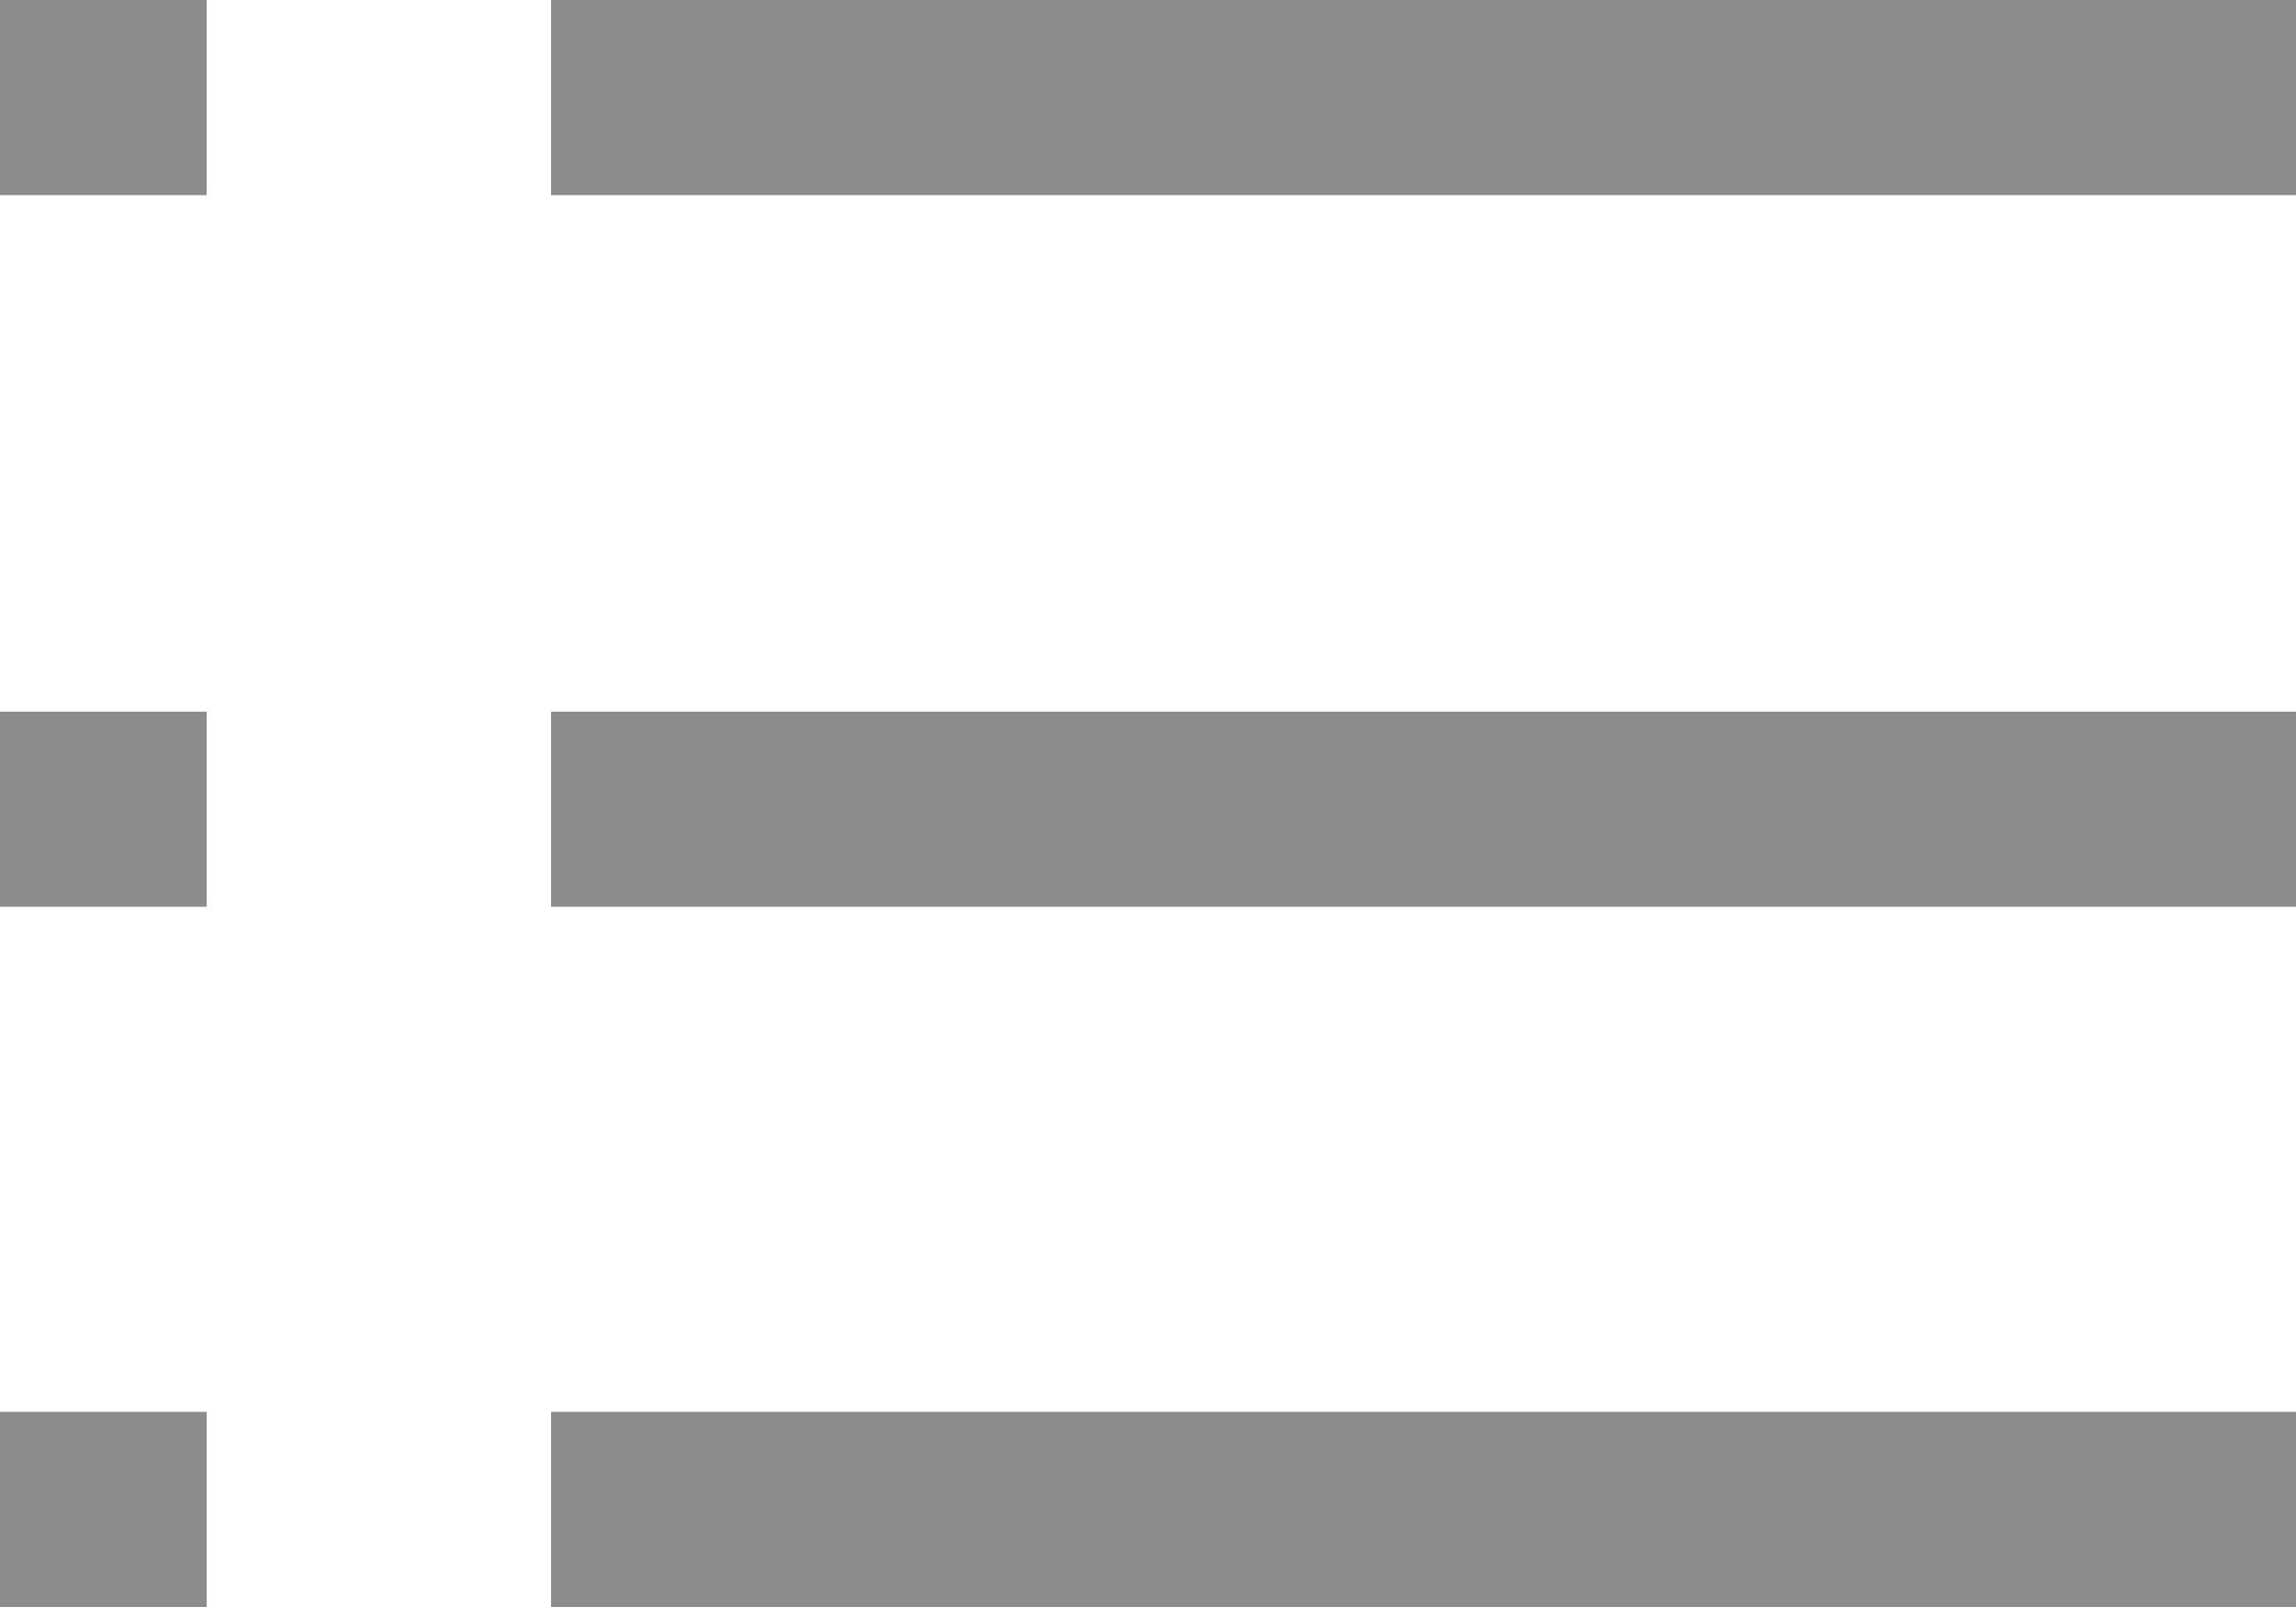
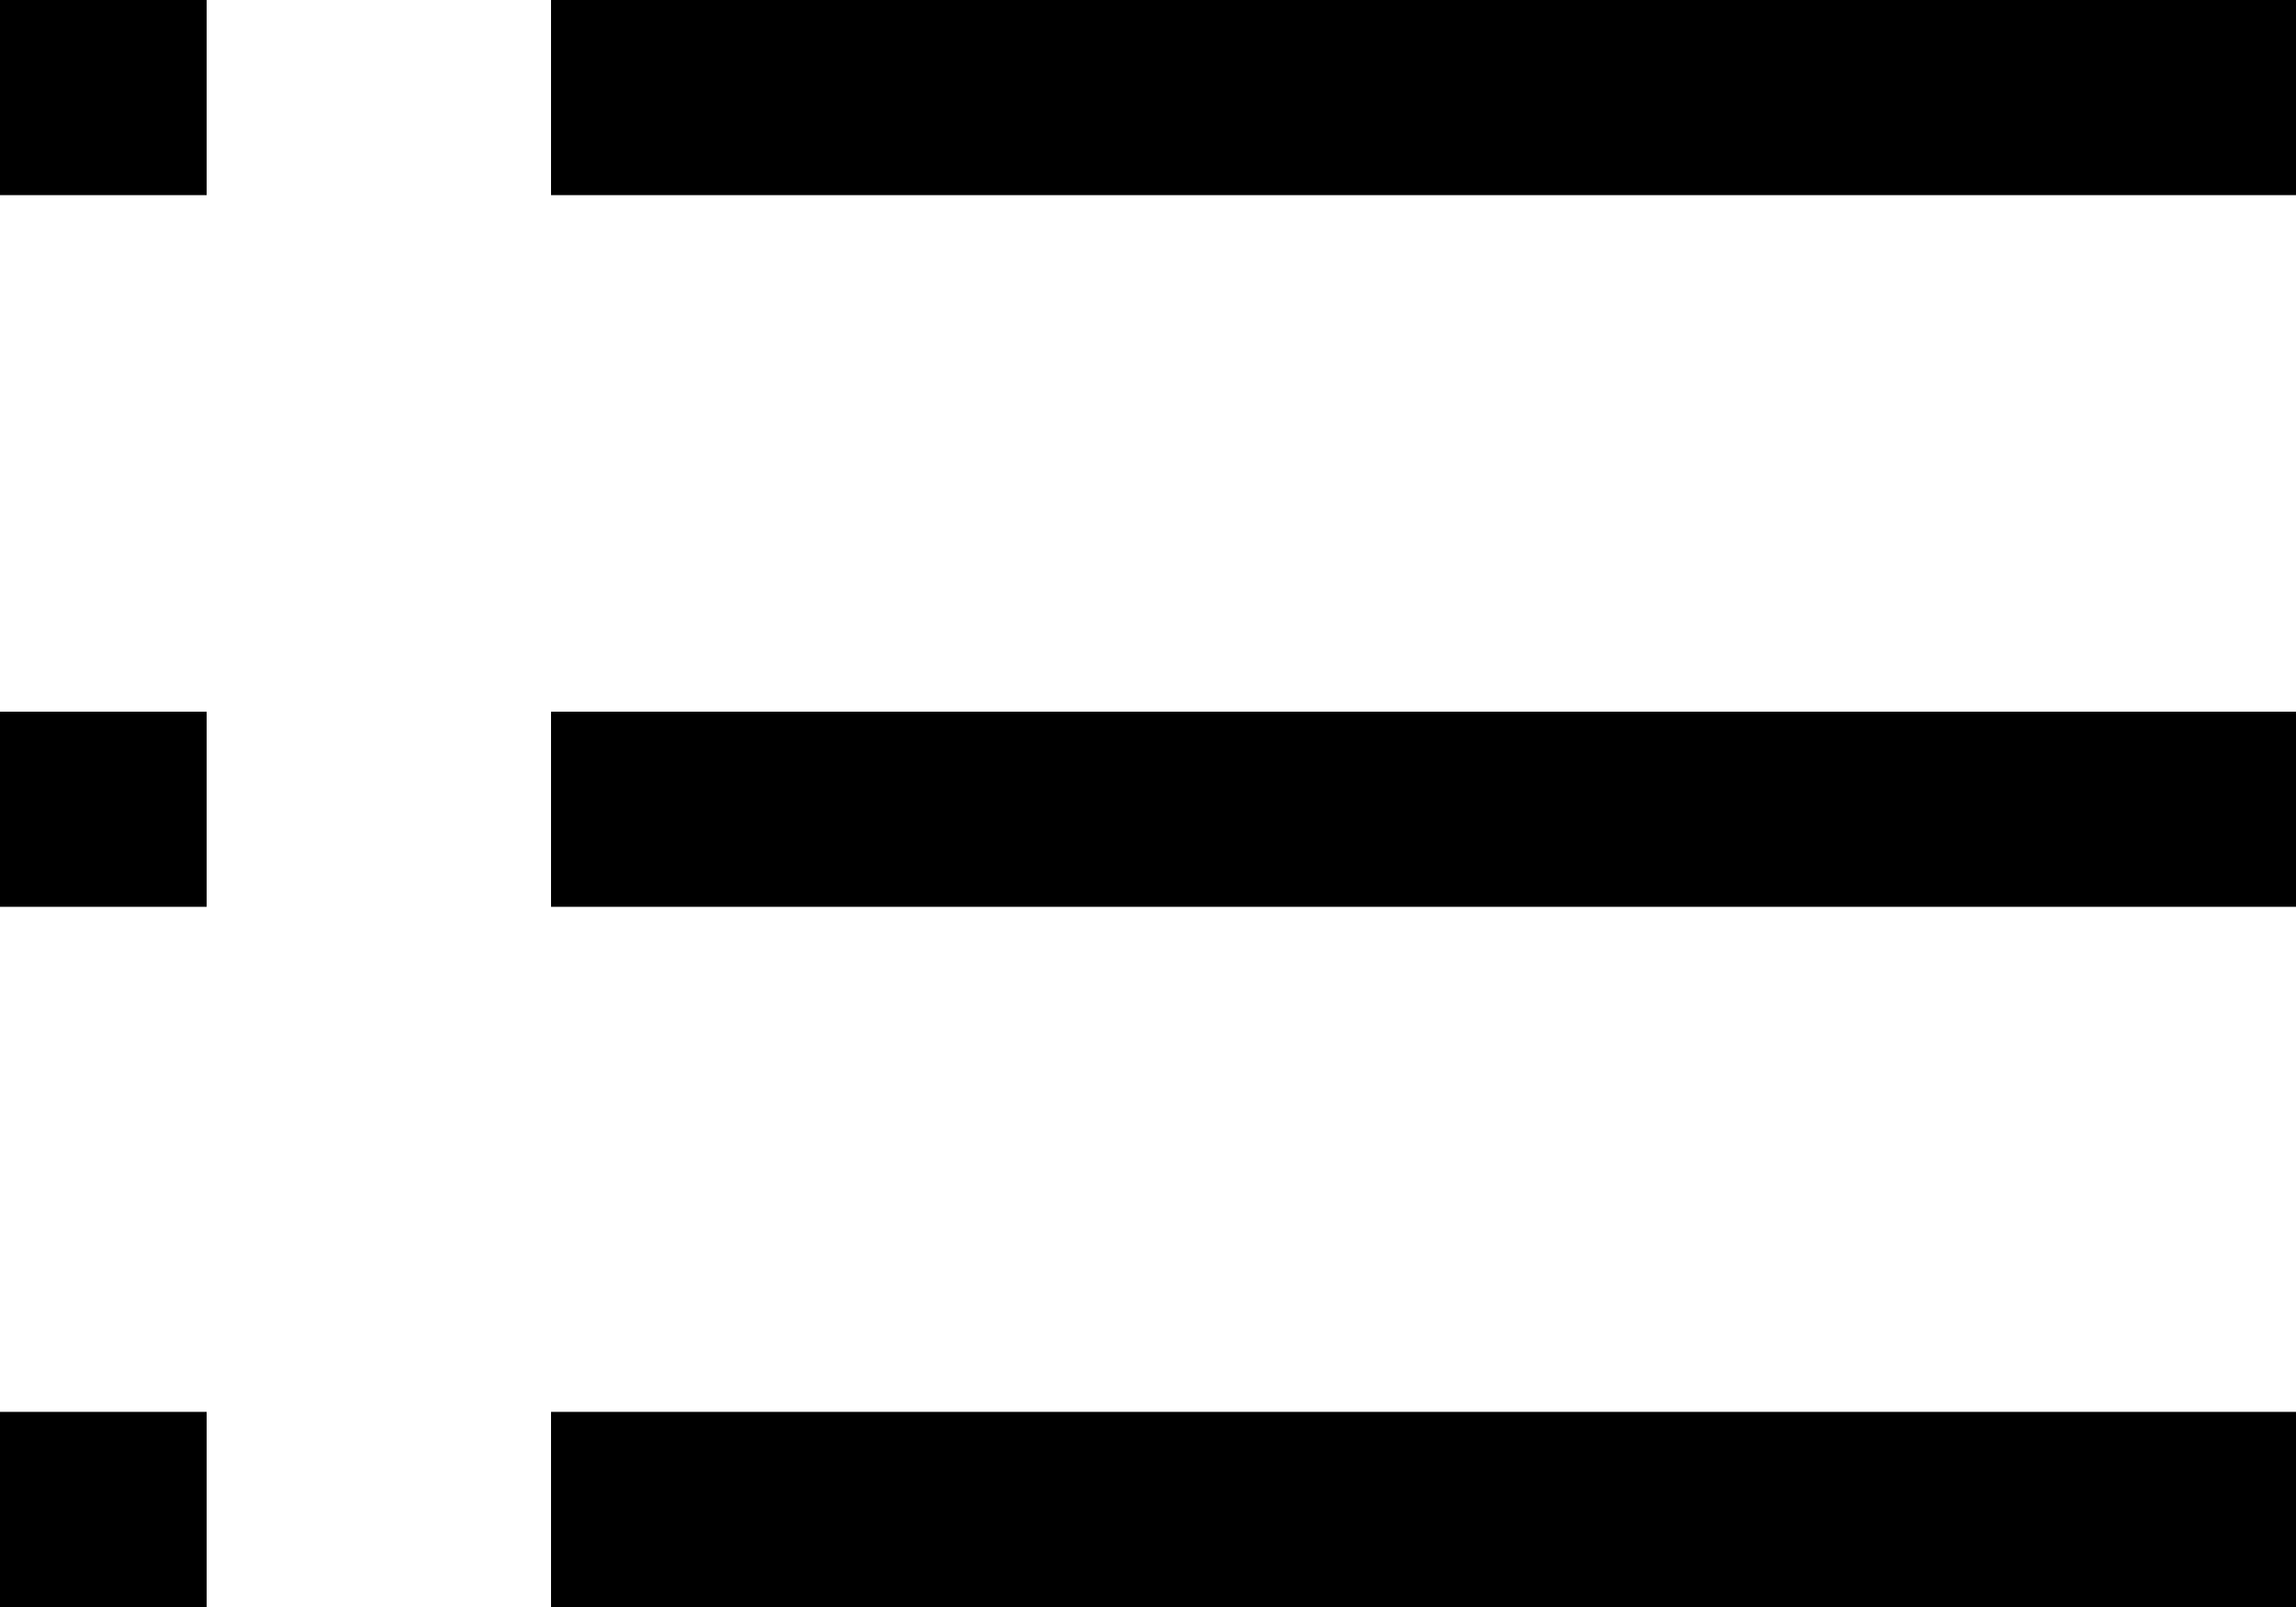
<svg xmlns="http://www.w3.org/2000/svg" version="1.0" width="200pt" height="140pt" viewBox="0 0 200 140" preserveAspectRatio="xMidYMid meet">
-   <g transform="translate(0,140) scale(0.1,-0.1)" fill="#8c8c8c" stroke="none">
+   <g transform="translate(0,140) scale(0.1,-0.1)" stroke="none">
    <path d="M0 1315 l0 -85 90 0 90 0 0 85 0 85 -90 0 -90 0 0 -85z" />
    <path d="M480 1315 l0 -85 760 0 760 0 0 85 0 85 -760 0 -760 0 0 -85z" />
    <path d="M0 695 l0 -85 90 0 90 0 0 85 0 85 -90 0 -90 0 0 -85z" />
    <path d="M480 695 l0 -85 760 0 760 0 0 85 0 85 -760 0 -760 0 0 -85z" />
    <path d="M0 85 l0 -85 90 0 90 0 0 85 0 85 -90 0 -90 0 0 -85z" />
    <path d="M480 85 l0 -85 760 0 760 0 0 85 0 85 -760 0 -760 0 0 -85z" />
  </g>
</svg>
